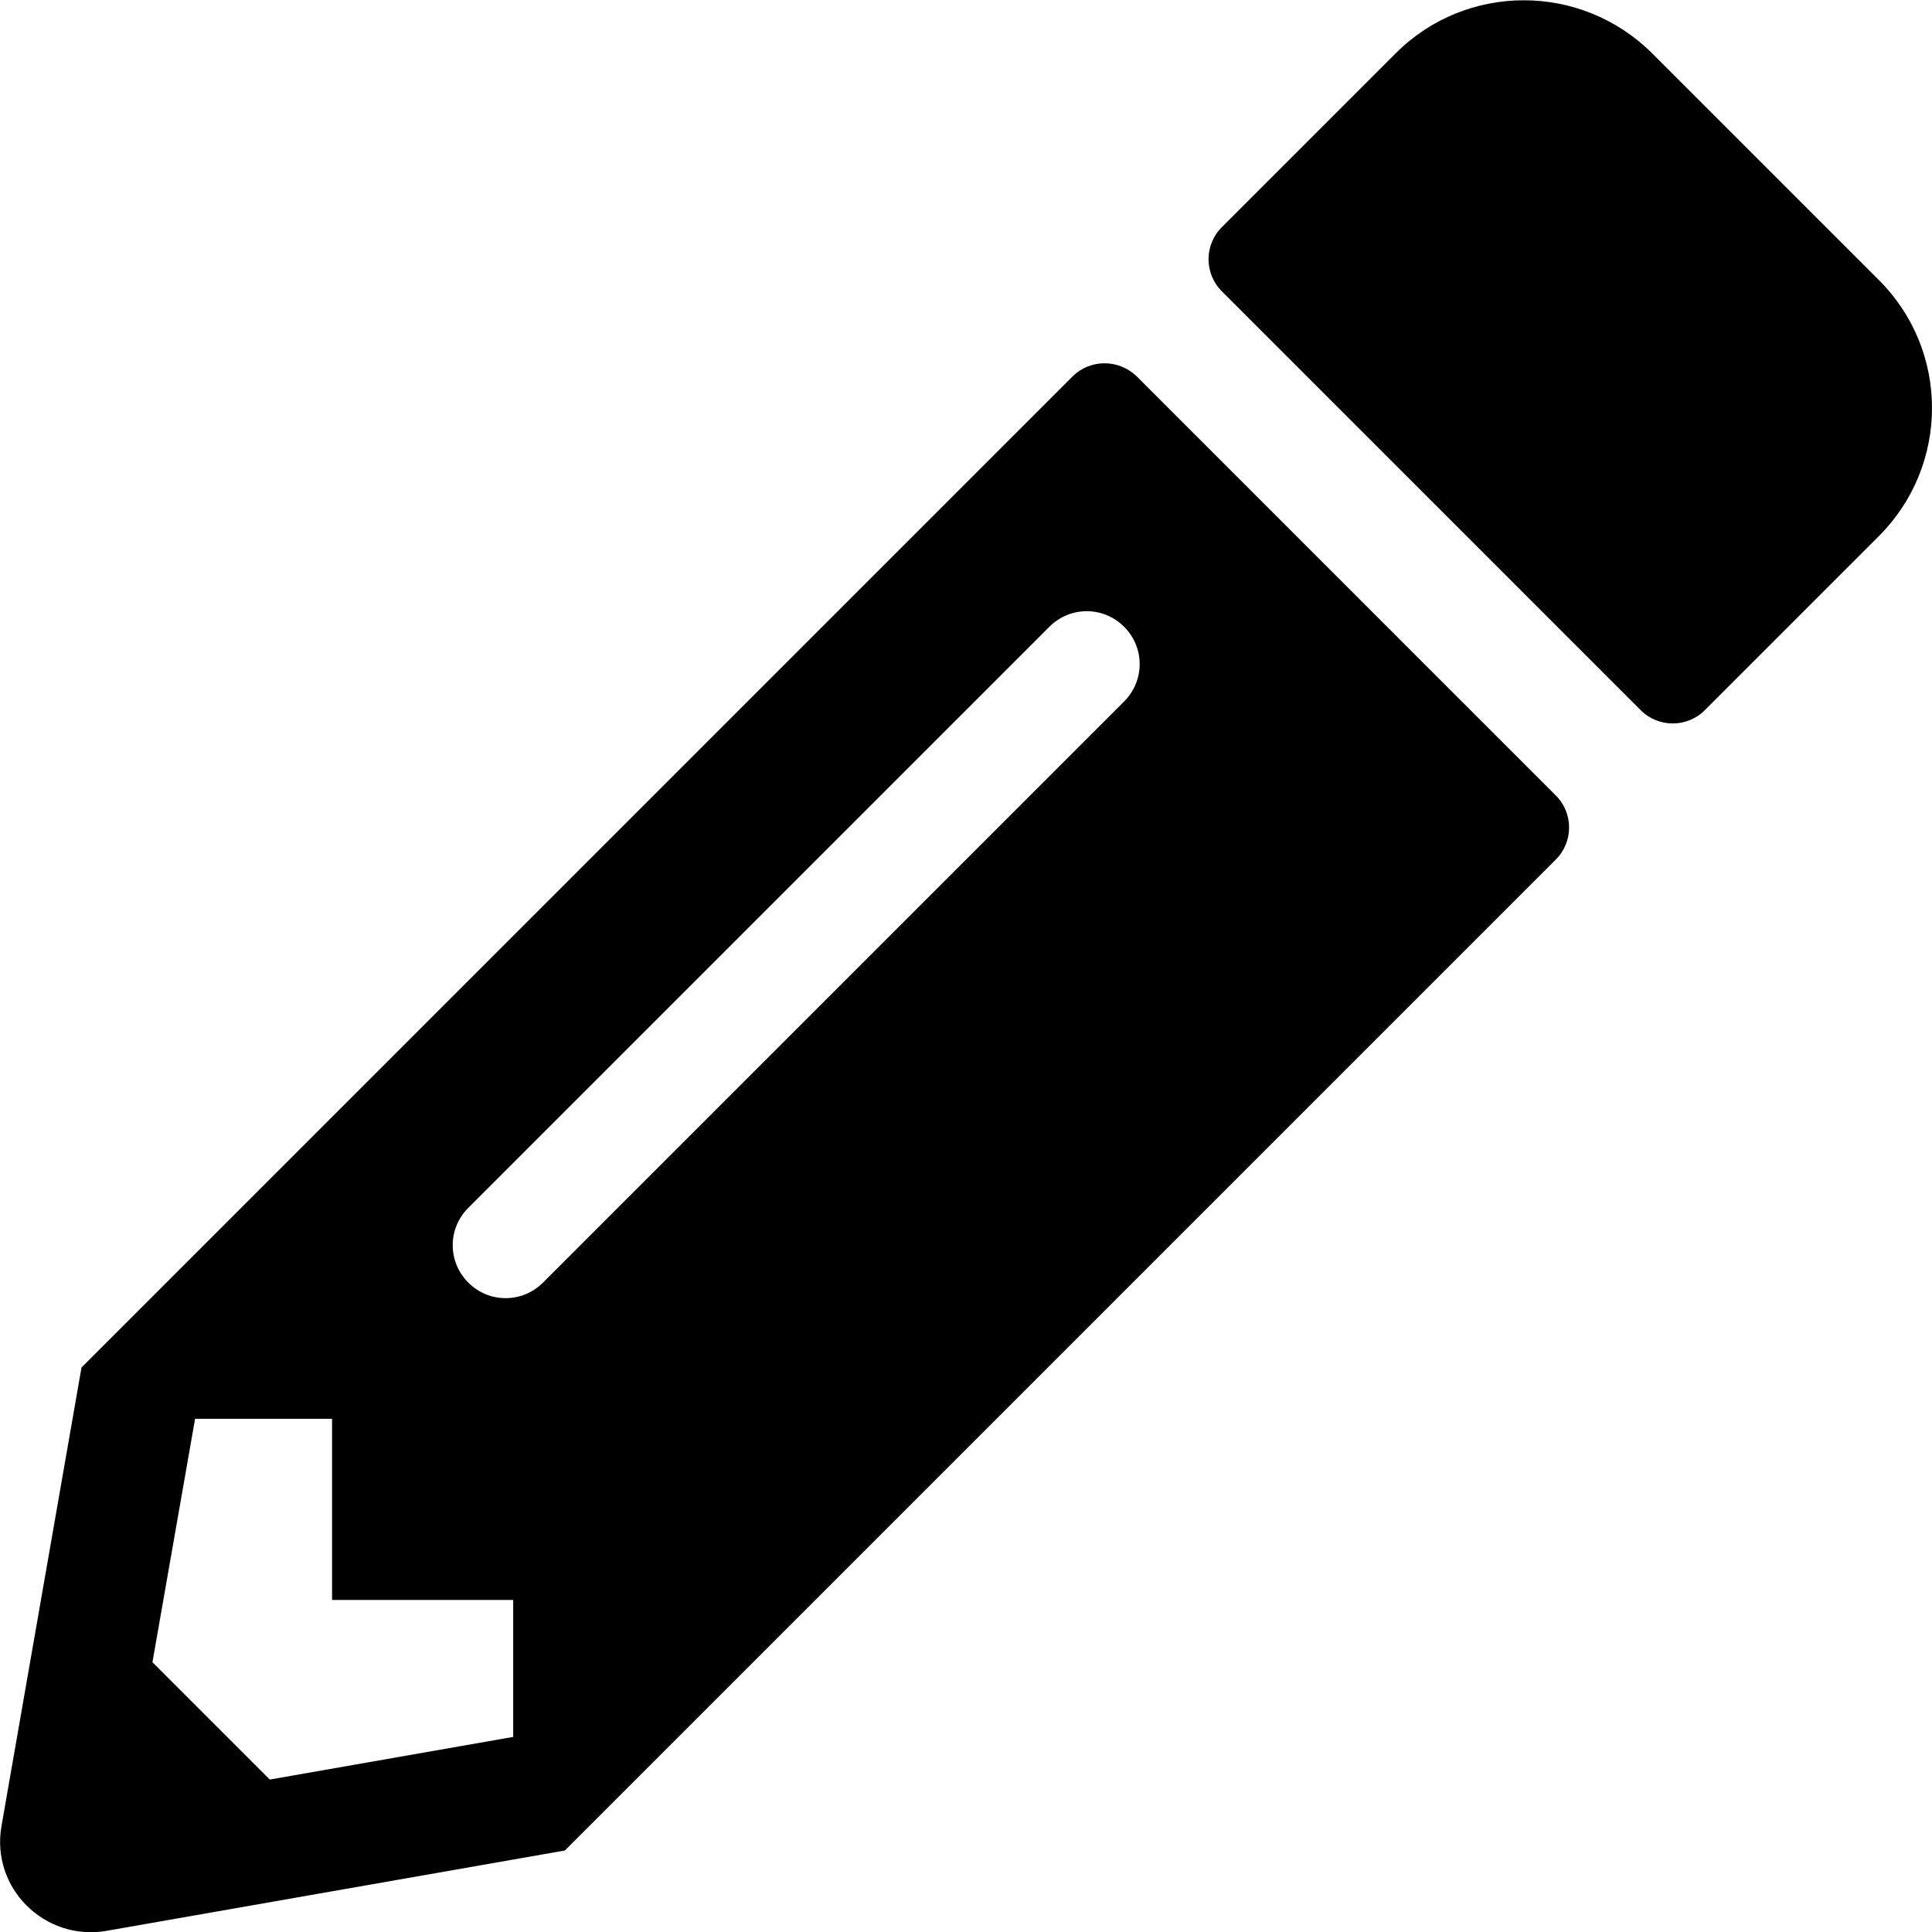
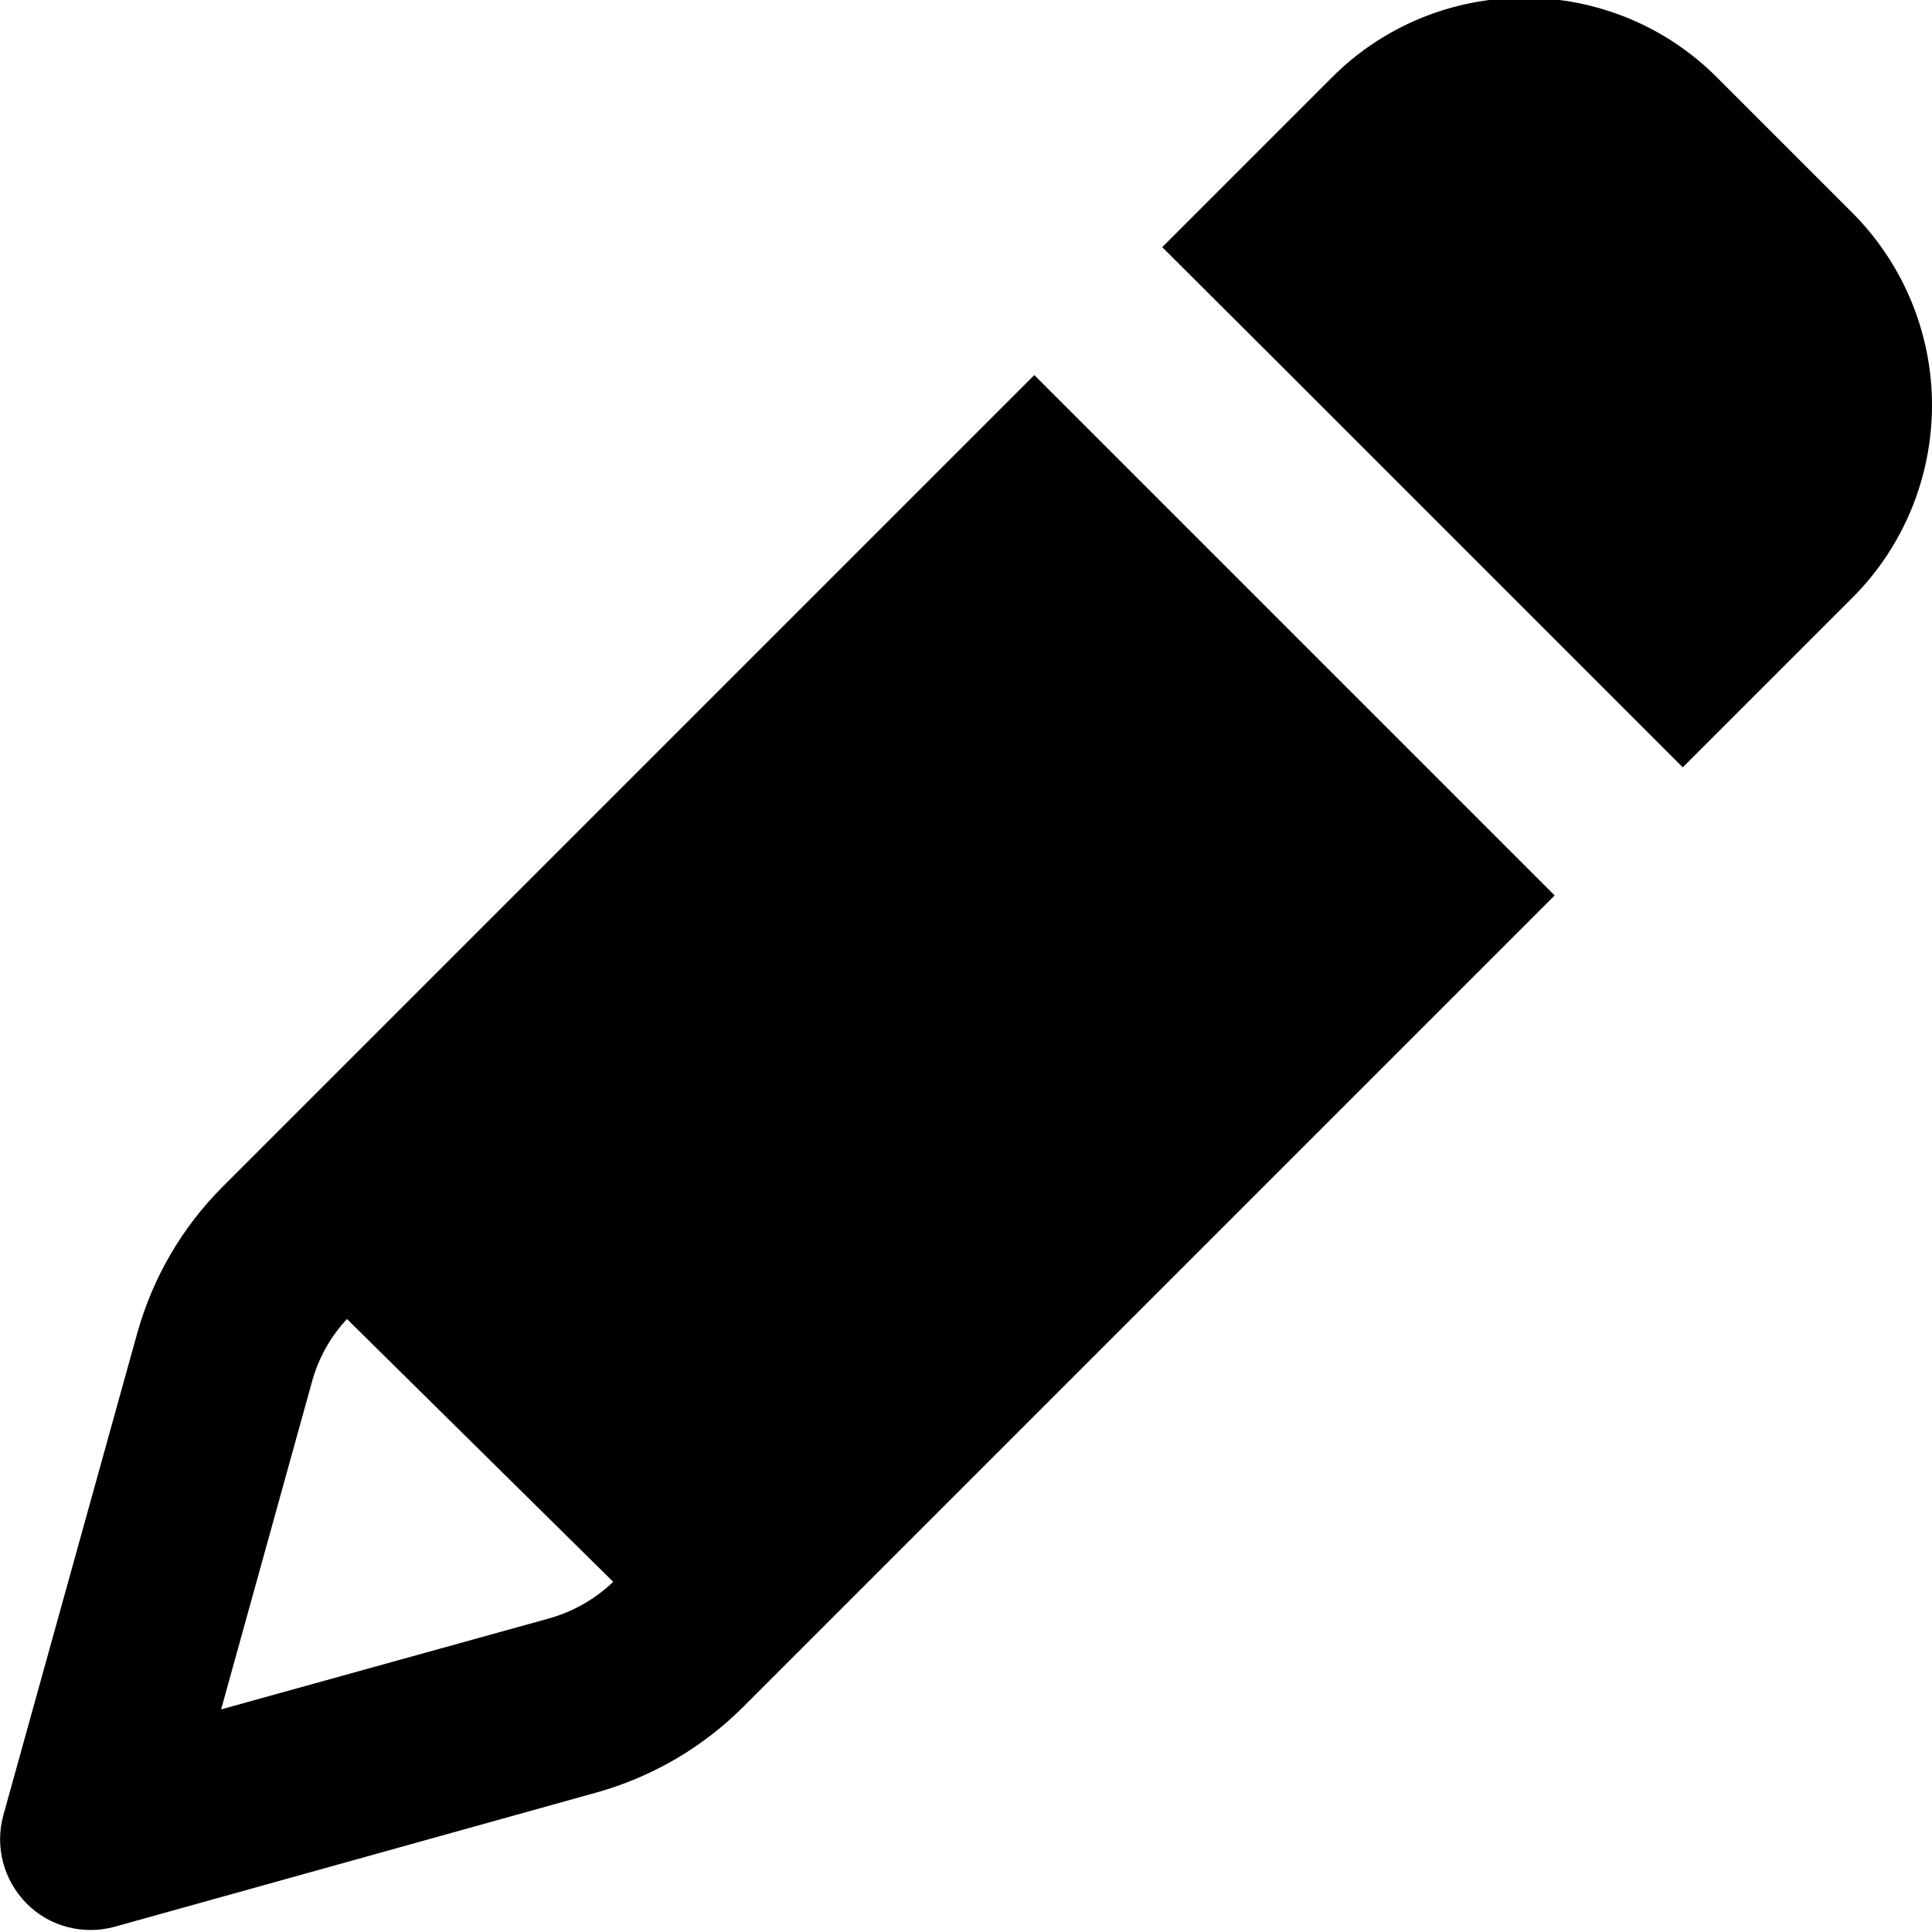
<svg xmlns="http://www.w3.org/2000/svg" viewBox="0 0 512 512">
-   <path d="m497.9 142.1-46.1 46.1c-4.7 4.7-12.3 4.7-17 0l-111-111c-4.7-4.7-4.7-12.3 0-17l46.1-46.1c18.7-18.7 49.1-18.7 67.9 0l60.1 60.1c18.8 18.7 18.8 49.1 0 67.9zm-213.7-42.3-262.6 262.6-21.2 121.5c-2.9 16.4 11.4 30.6 27.8 27.8l121.5-21.3 262.6-262.6c4.7-4.7 4.7-12.3 0-17l-111-111c-4.8-4.7-12.4-4.7-17.1 0zm-160.1 240.1c-5.5-5.5-5.5-14.3 0-19.8l154-154c5.5-5.5 14.3-5.5 19.8 0s5.5 14.3 0 19.8l-154 154c-5.5 5.5-14.3 5.5-19.8 0zm-36.1 84.1h48v36.3l-64.5 11.3-31.1-31.1 11.3-64.5h36.3z" />
+   <path fill="currentColor" d="M36.4 353.2c4.1-14.6 11.8-27.9 22.6-38.7l181.2-181.2 33.9-33.9c16.6 16.6 51.3 51.3 104 104l33.9 33.9-33.9 33.9-181.2 181.2c-10.7 10.7-24.1 18.5-38.7 22.6L30.4 510.6c-8.3 2.3-17.3 0-23.4-6.2S-1.4 489.3 .9 481L36.4 353.2zm55.6-3.7c-4.4 4.7-7.6 10.4-9.3 16.6l-24.1 86.9 86.9-24.1c6.4-1.8 12.2-5.1 17-9.7L91.9 349.5zm354-146.1c-16.6-16.6-51.3-51.3-104-104L308 65.5C334.5 39 349.4 24.1 352.9 20.6 366.4 7 384.8-.6 404-.6S441.6 7 455.1 20.6l35.7 35.7C504.4 69.9 512 88.3 512 107.4s-7.6 37.6-21.2 51.1c-3.5 3.5-18.4 18.4-44.9 44.9z" />
</svg>
